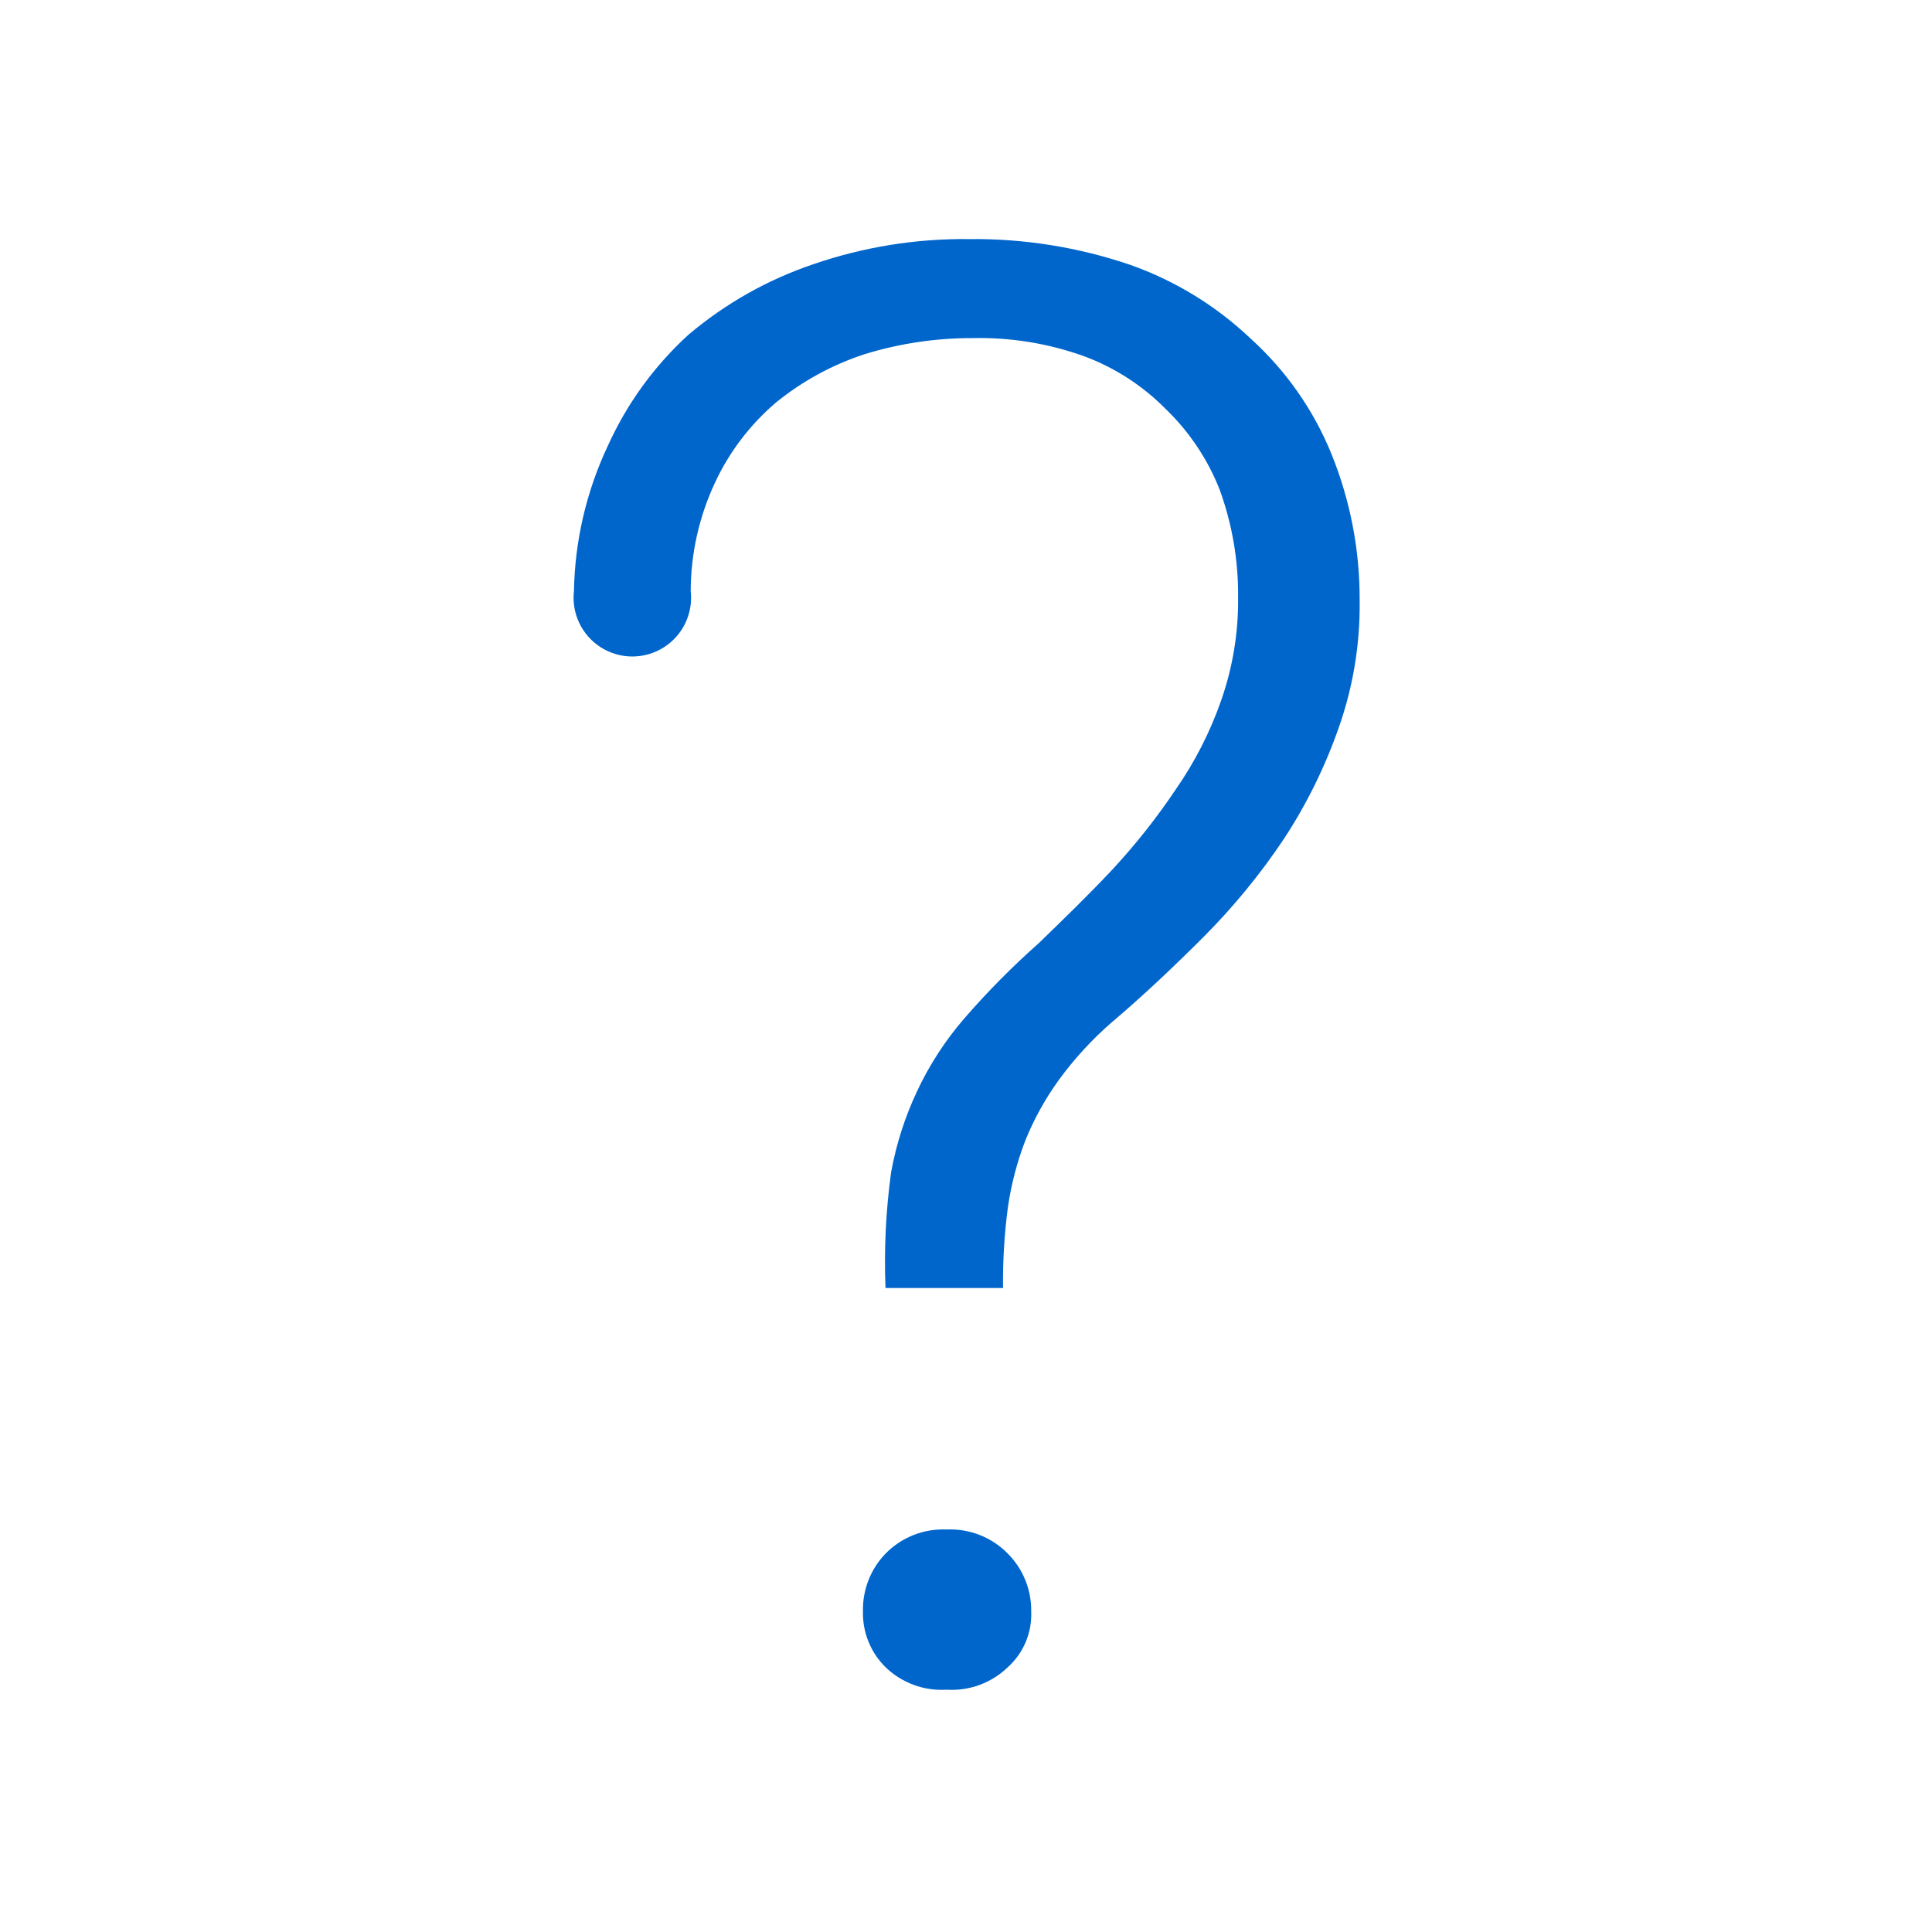
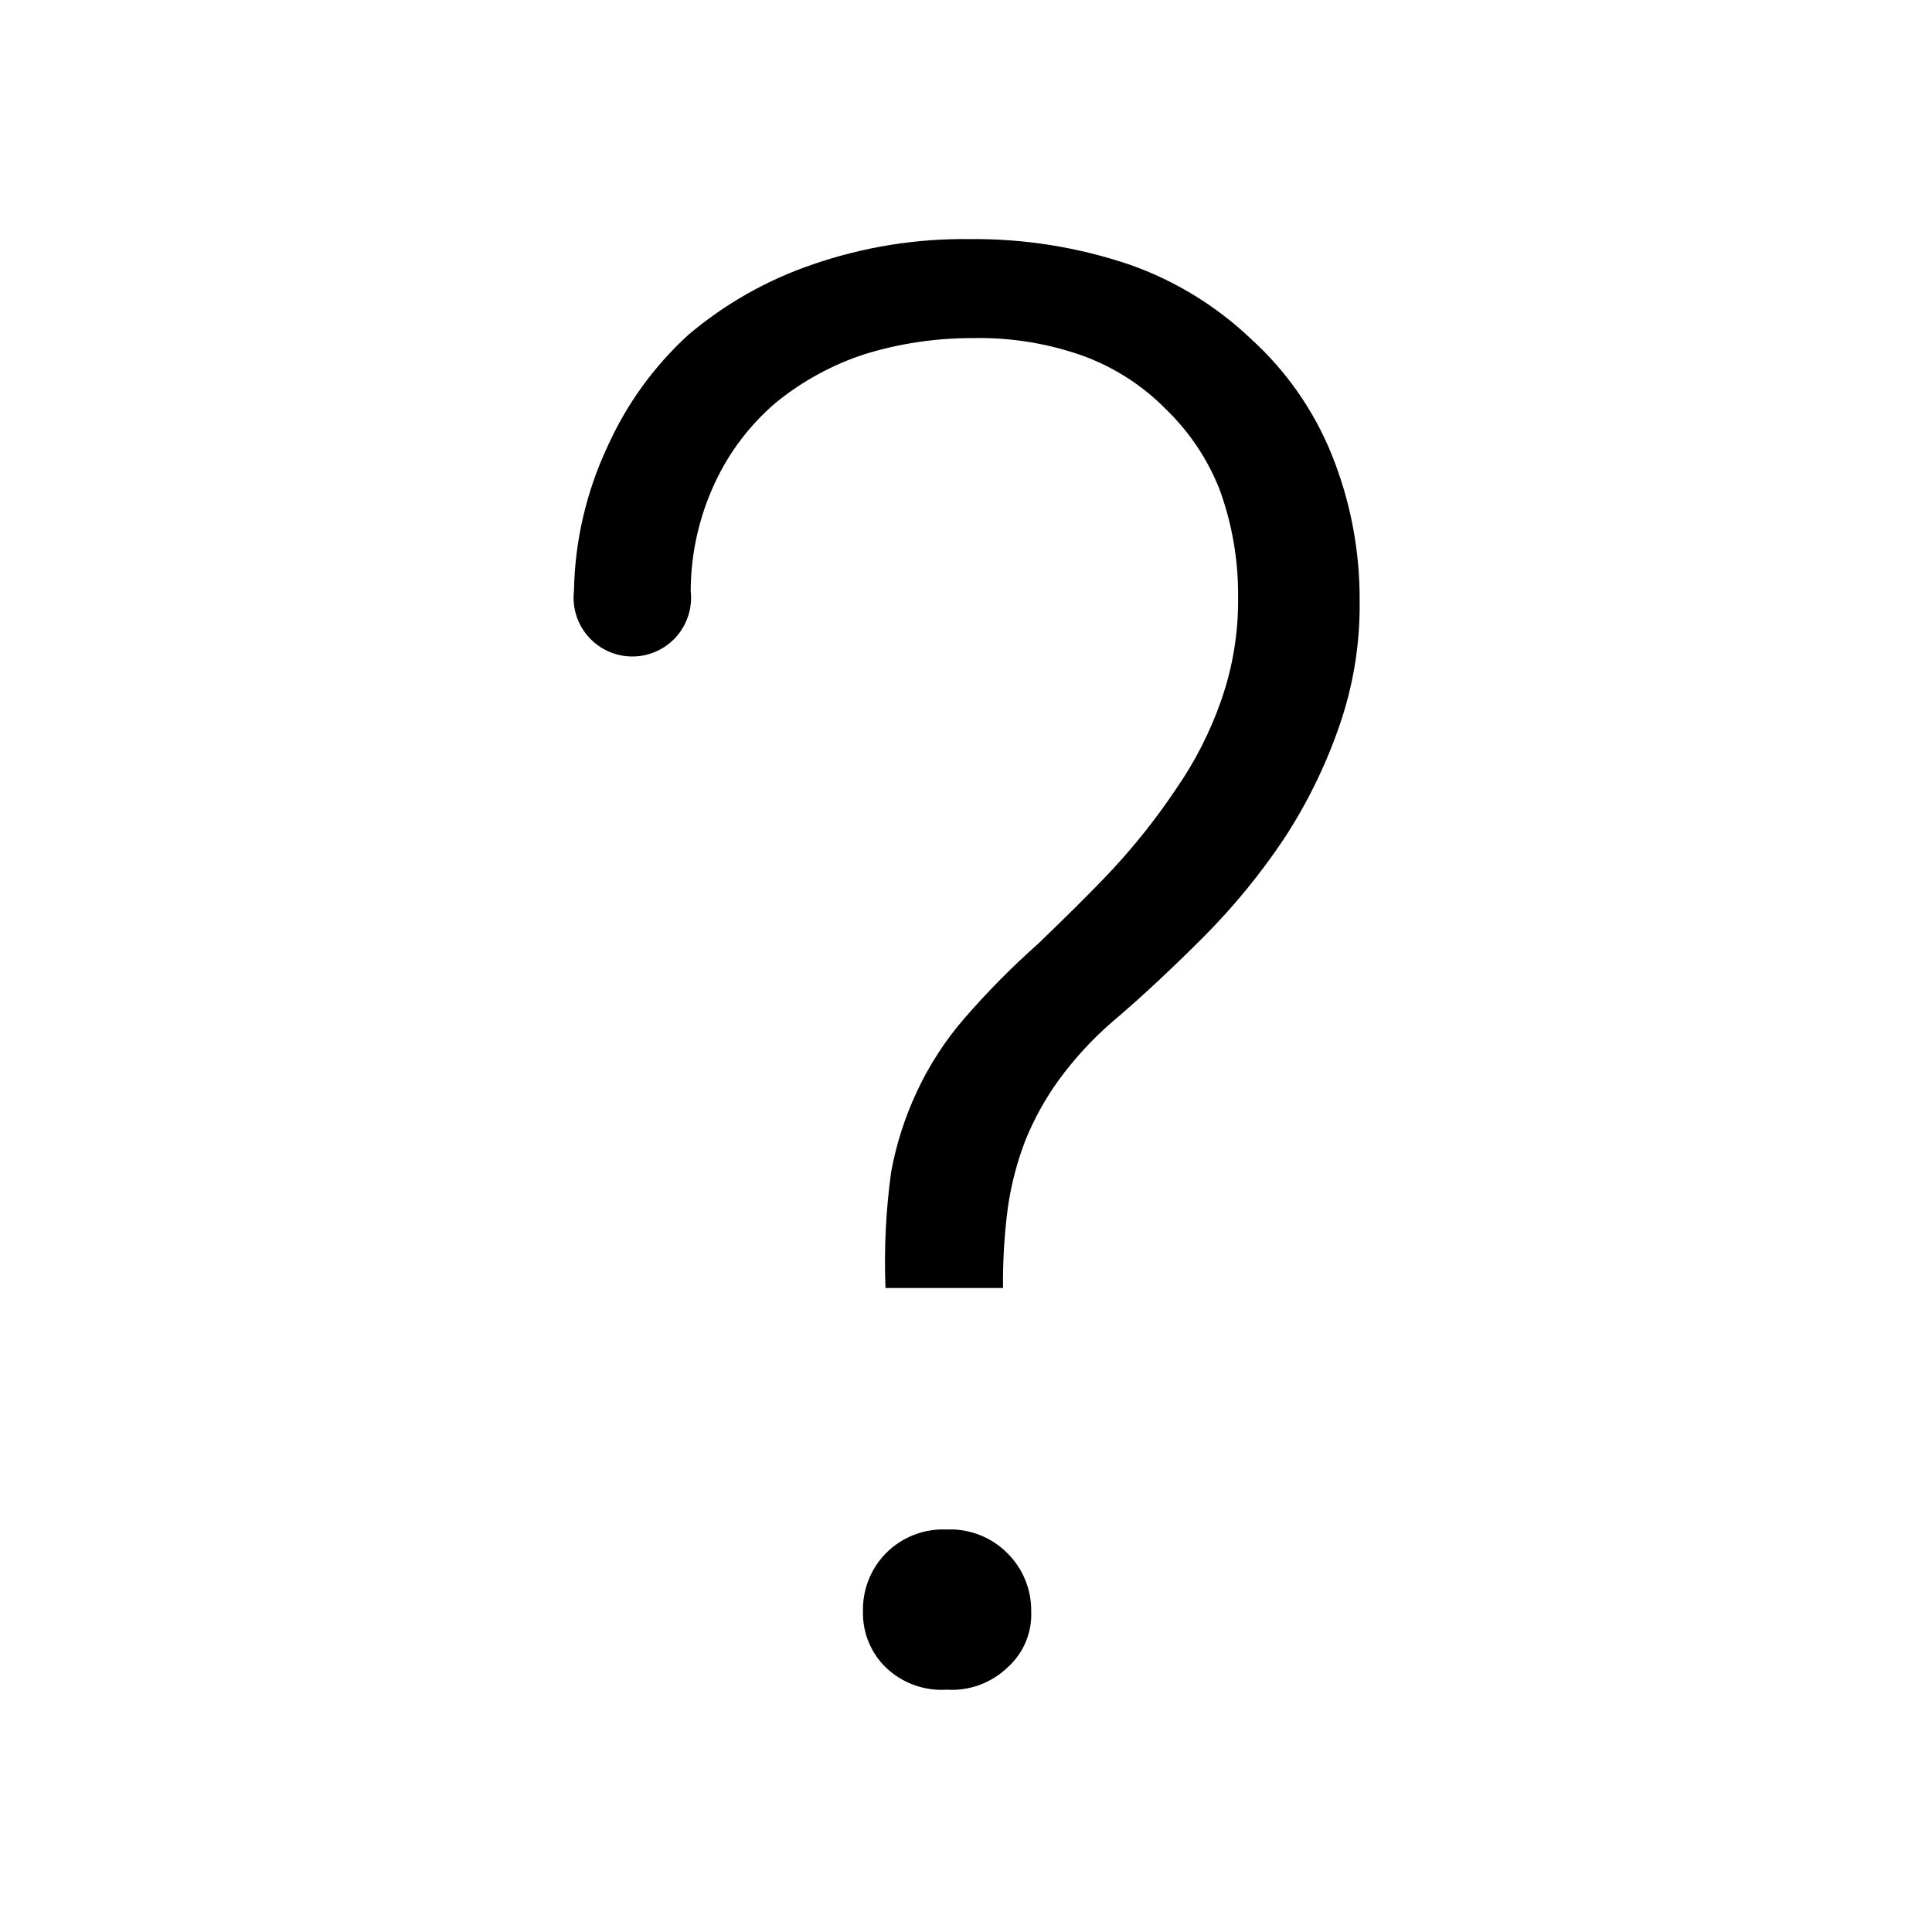
<svg xmlns="http://www.w3.org/2000/svg" viewBox="0 0 24 24">
-   <defs>
-     <style>.cls-1{fill:#06c;}</style>
-   </defs>
  <g id="Layer_37" data-name="Layer 37">
-     <path class="cls-1" d="M11.76,19a1,1,0,0,0-.76.3,1,1,0,0,0-.28.72.94.94,0,0,0,.28.69,1,1,0,0,0,.76.28,1,1,0,0,0,.76-.28.88.88,0,0,0,.29-.69,1,1,0,0,0-.29-.72A1,1,0,0,0,11.76,19Z" />
-     <path class="cls-1" d="M16.54,5.64a3.92,3.92,0,0,0-1-1.43,4.21,4.21,0,0,0-1.5-.92,6,6,0,0,0-2-.32,5.74,5.74,0,0,0-1.93.31,4.76,4.76,0,0,0-1.56.88,4.22,4.22,0,0,0-1,1.38,4.41,4.41,0,0,0-.42,1.8h0a.73.73,0,1,0,1.45,0h0A3.2,3.2,0,0,1,8.88,6a2.93,2.93,0,0,1,.76-1,3.44,3.44,0,0,1,1.1-.6,4.52,4.52,0,0,1,1.34-.2,3.84,3.84,0,0,1,1.4.23,2.79,2.79,0,0,1,1,.65,2.83,2.83,0,0,1,.67,1,3.8,3.8,0,0,1,.23,1.34,3.74,3.74,0,0,1-.21,1.28,4.56,4.56,0,0,1-.56,1.1,8.07,8.07,0,0,1-.79,1c-.3.32-.61.62-.92.92a10,10,0,0,0-.92.93,3.93,3.93,0,0,0-.59.91,4.08,4.08,0,0,0-.32,1A8.18,8.18,0,0,0,11,16h1.46a7.06,7.06,0,0,1,.06-1,3.84,3.84,0,0,1,.22-.84,3.57,3.57,0,0,1,.41-.74,4.32,4.32,0,0,1,.66-.72c.39-.33.77-.69,1.14-1.06a8.13,8.13,0,0,0,1-1.22,6.33,6.33,0,0,0,.68-1.38,4.56,4.56,0,0,0,.26-1.58A4.78,4.78,0,0,0,16.54,5.64Z" />
+     <path d="M11.76,19a1,1,0,0,0-.76.3,1,1,0,0,0-.28.72.94.94,0,0,0,.28.69,1,1,0,0,0,.76.28,1,1,0,0,0,.76-.28.88.88,0,0,0,.29-.69,1,1,0,0,0-.29-.72A1,1,0,0,0,11.76,19Z" />
+     <path d="M16.54,5.64a3.92,3.92,0,0,0-1-1.43,4.21,4.21,0,0,0-1.5-.92,6,6,0,0,0-2-.32,5.74,5.74,0,0,0-1.93.31,4.76,4.76,0,0,0-1.56.88,4.22,4.22,0,0,0-1,1.38,4.41,4.41,0,0,0-.42,1.8h0a.73.73,0,1,0,1.45,0h0A3.2,3.2,0,0,1,8.88,6a2.93,2.93,0,0,1,.76-1,3.44,3.44,0,0,1,1.1-.6,4.52,4.52,0,0,1,1.34-.2,3.84,3.84,0,0,1,1.4.23,2.79,2.79,0,0,1,1,.65,2.83,2.83,0,0,1,.67,1,3.8,3.8,0,0,1,.23,1.34,3.74,3.74,0,0,1-.21,1.28,4.56,4.56,0,0,1-.56,1.1,8.07,8.07,0,0,1-.79,1c-.3.32-.61.62-.92.92a10,10,0,0,0-.92.93,3.93,3.93,0,0,0-.59.91,4.08,4.08,0,0,0-.32,1A8.18,8.18,0,0,0,11,16h1.46a7.06,7.06,0,0,1,.06-1,3.84,3.84,0,0,1,.22-.84,3.57,3.57,0,0,1,.41-.74,4.32,4.32,0,0,1,.66-.72c.39-.33.77-.69,1.14-1.06a8.13,8.13,0,0,0,1-1.22,6.33,6.33,0,0,0,.68-1.38,4.56,4.56,0,0,0,.26-1.58A4.78,4.78,0,0,0,16.54,5.64Z" />
  </g>
</svg>
